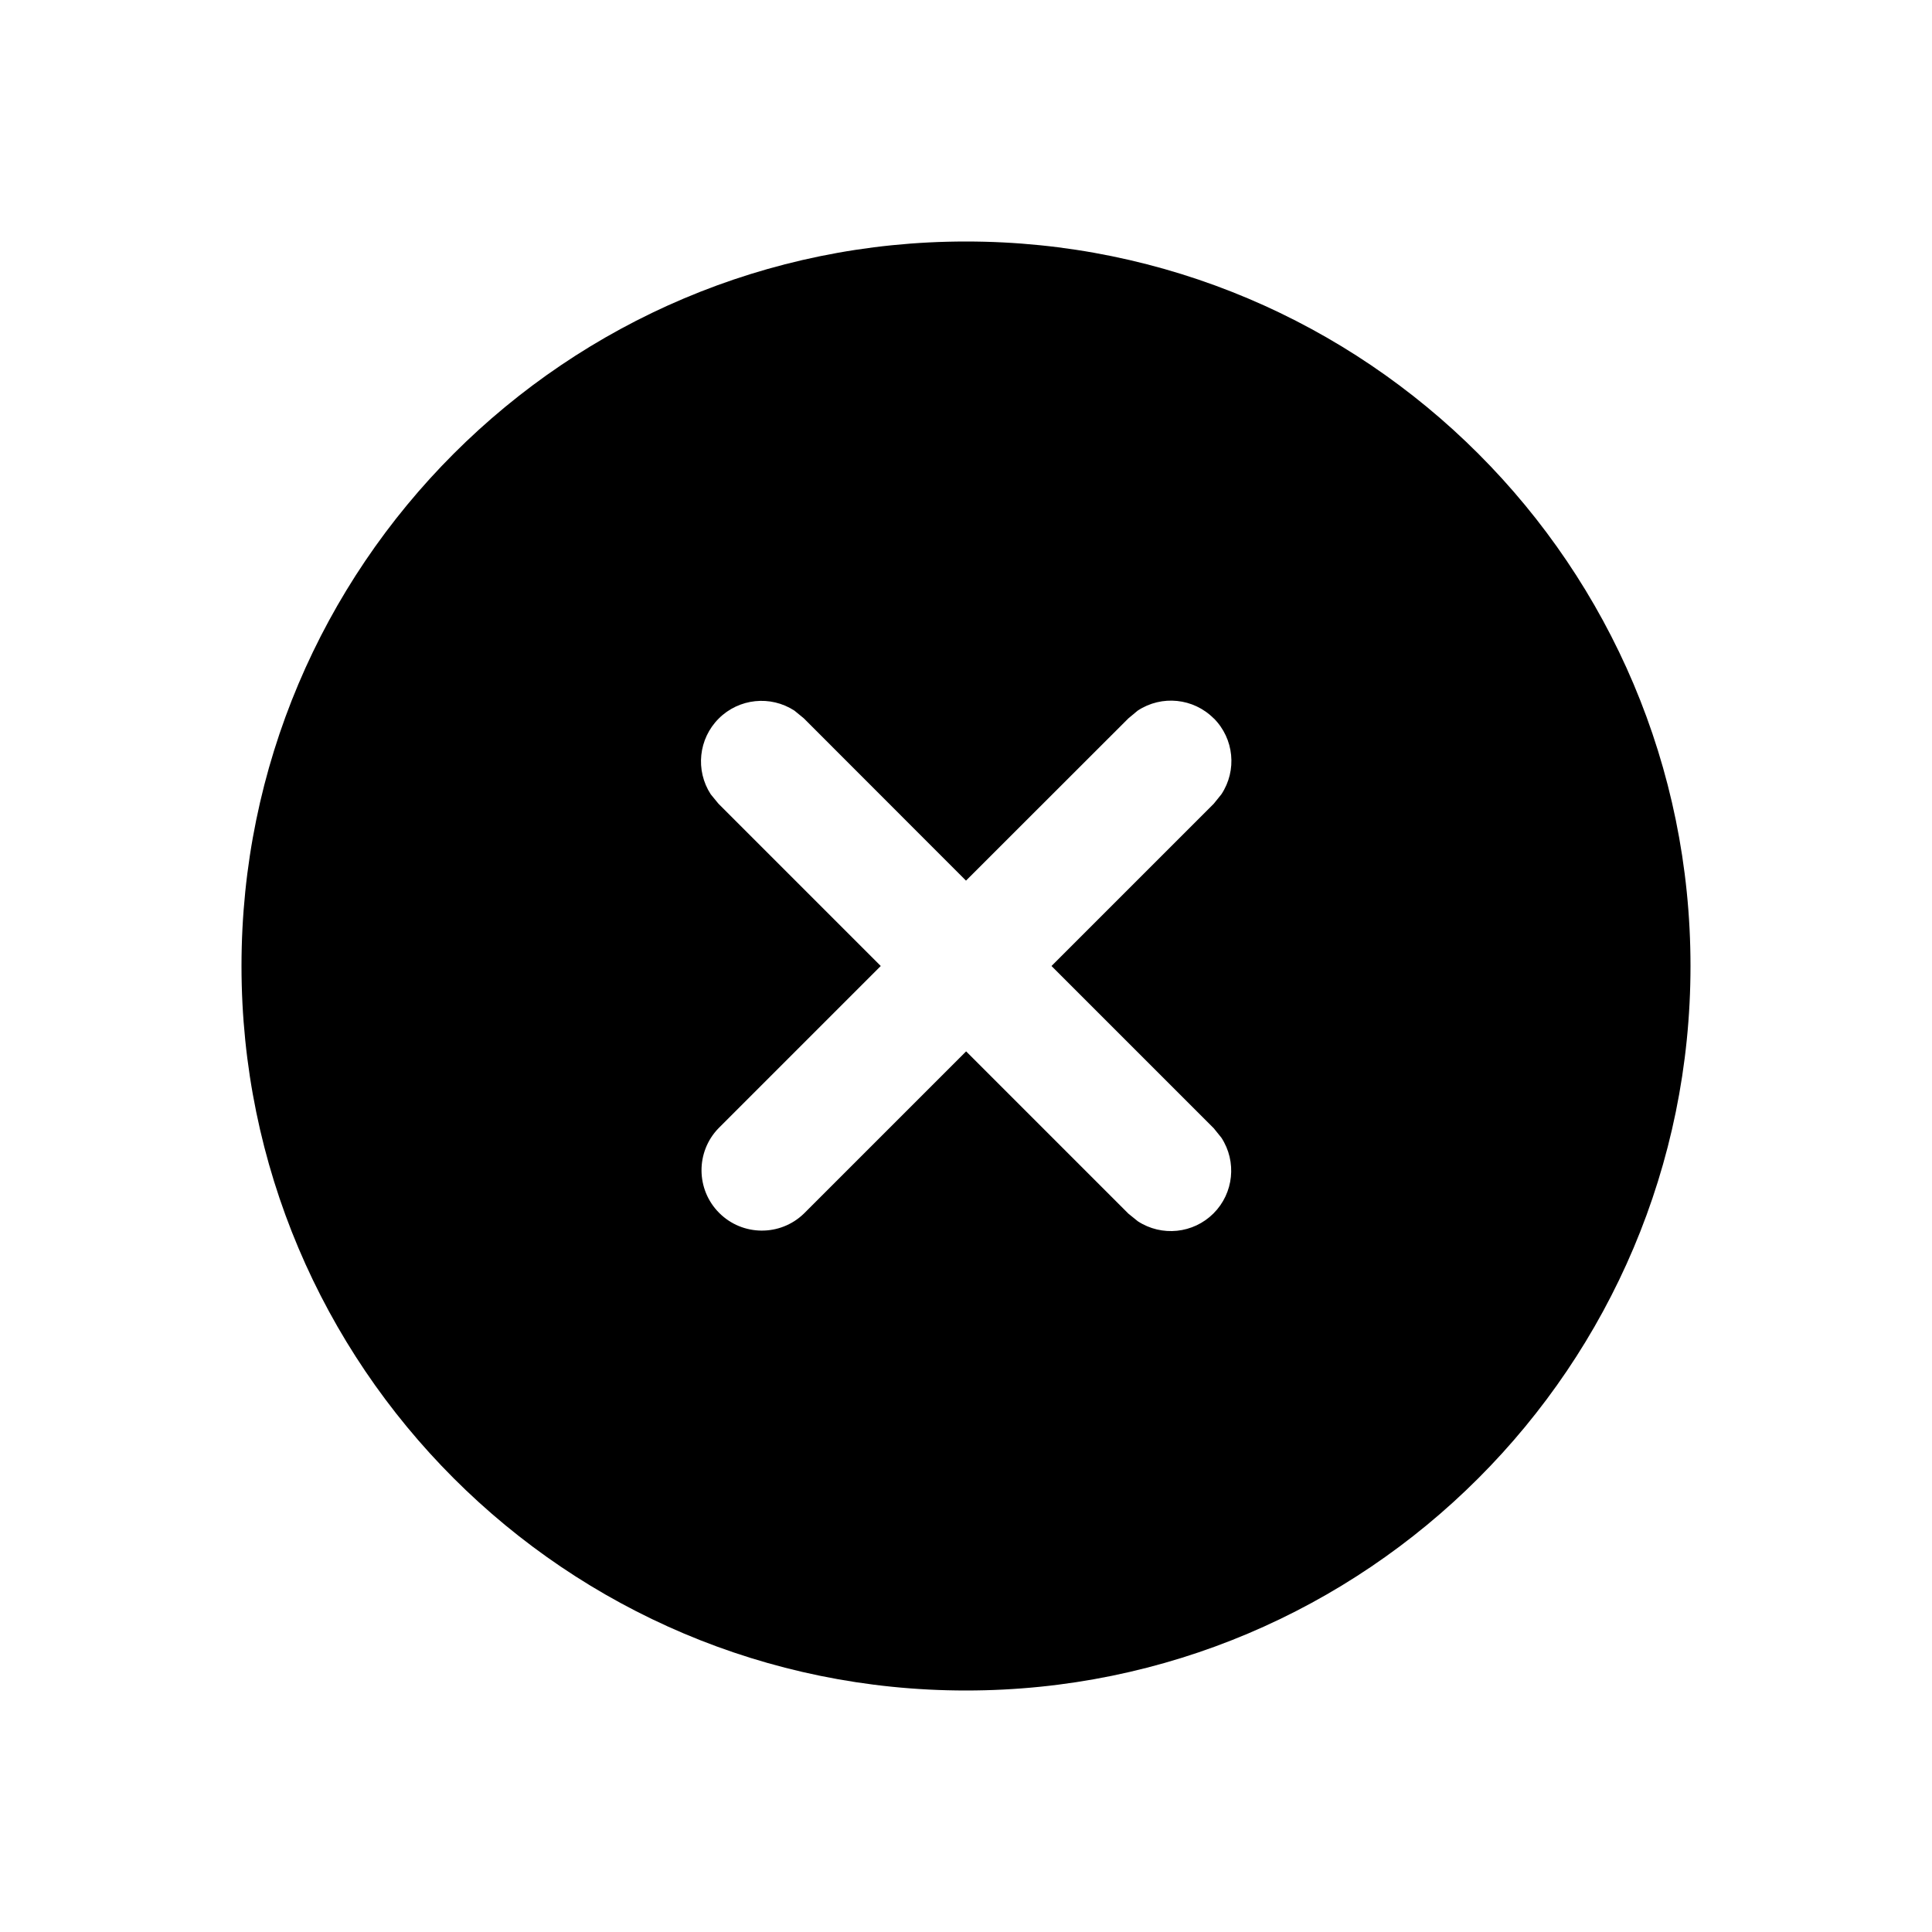
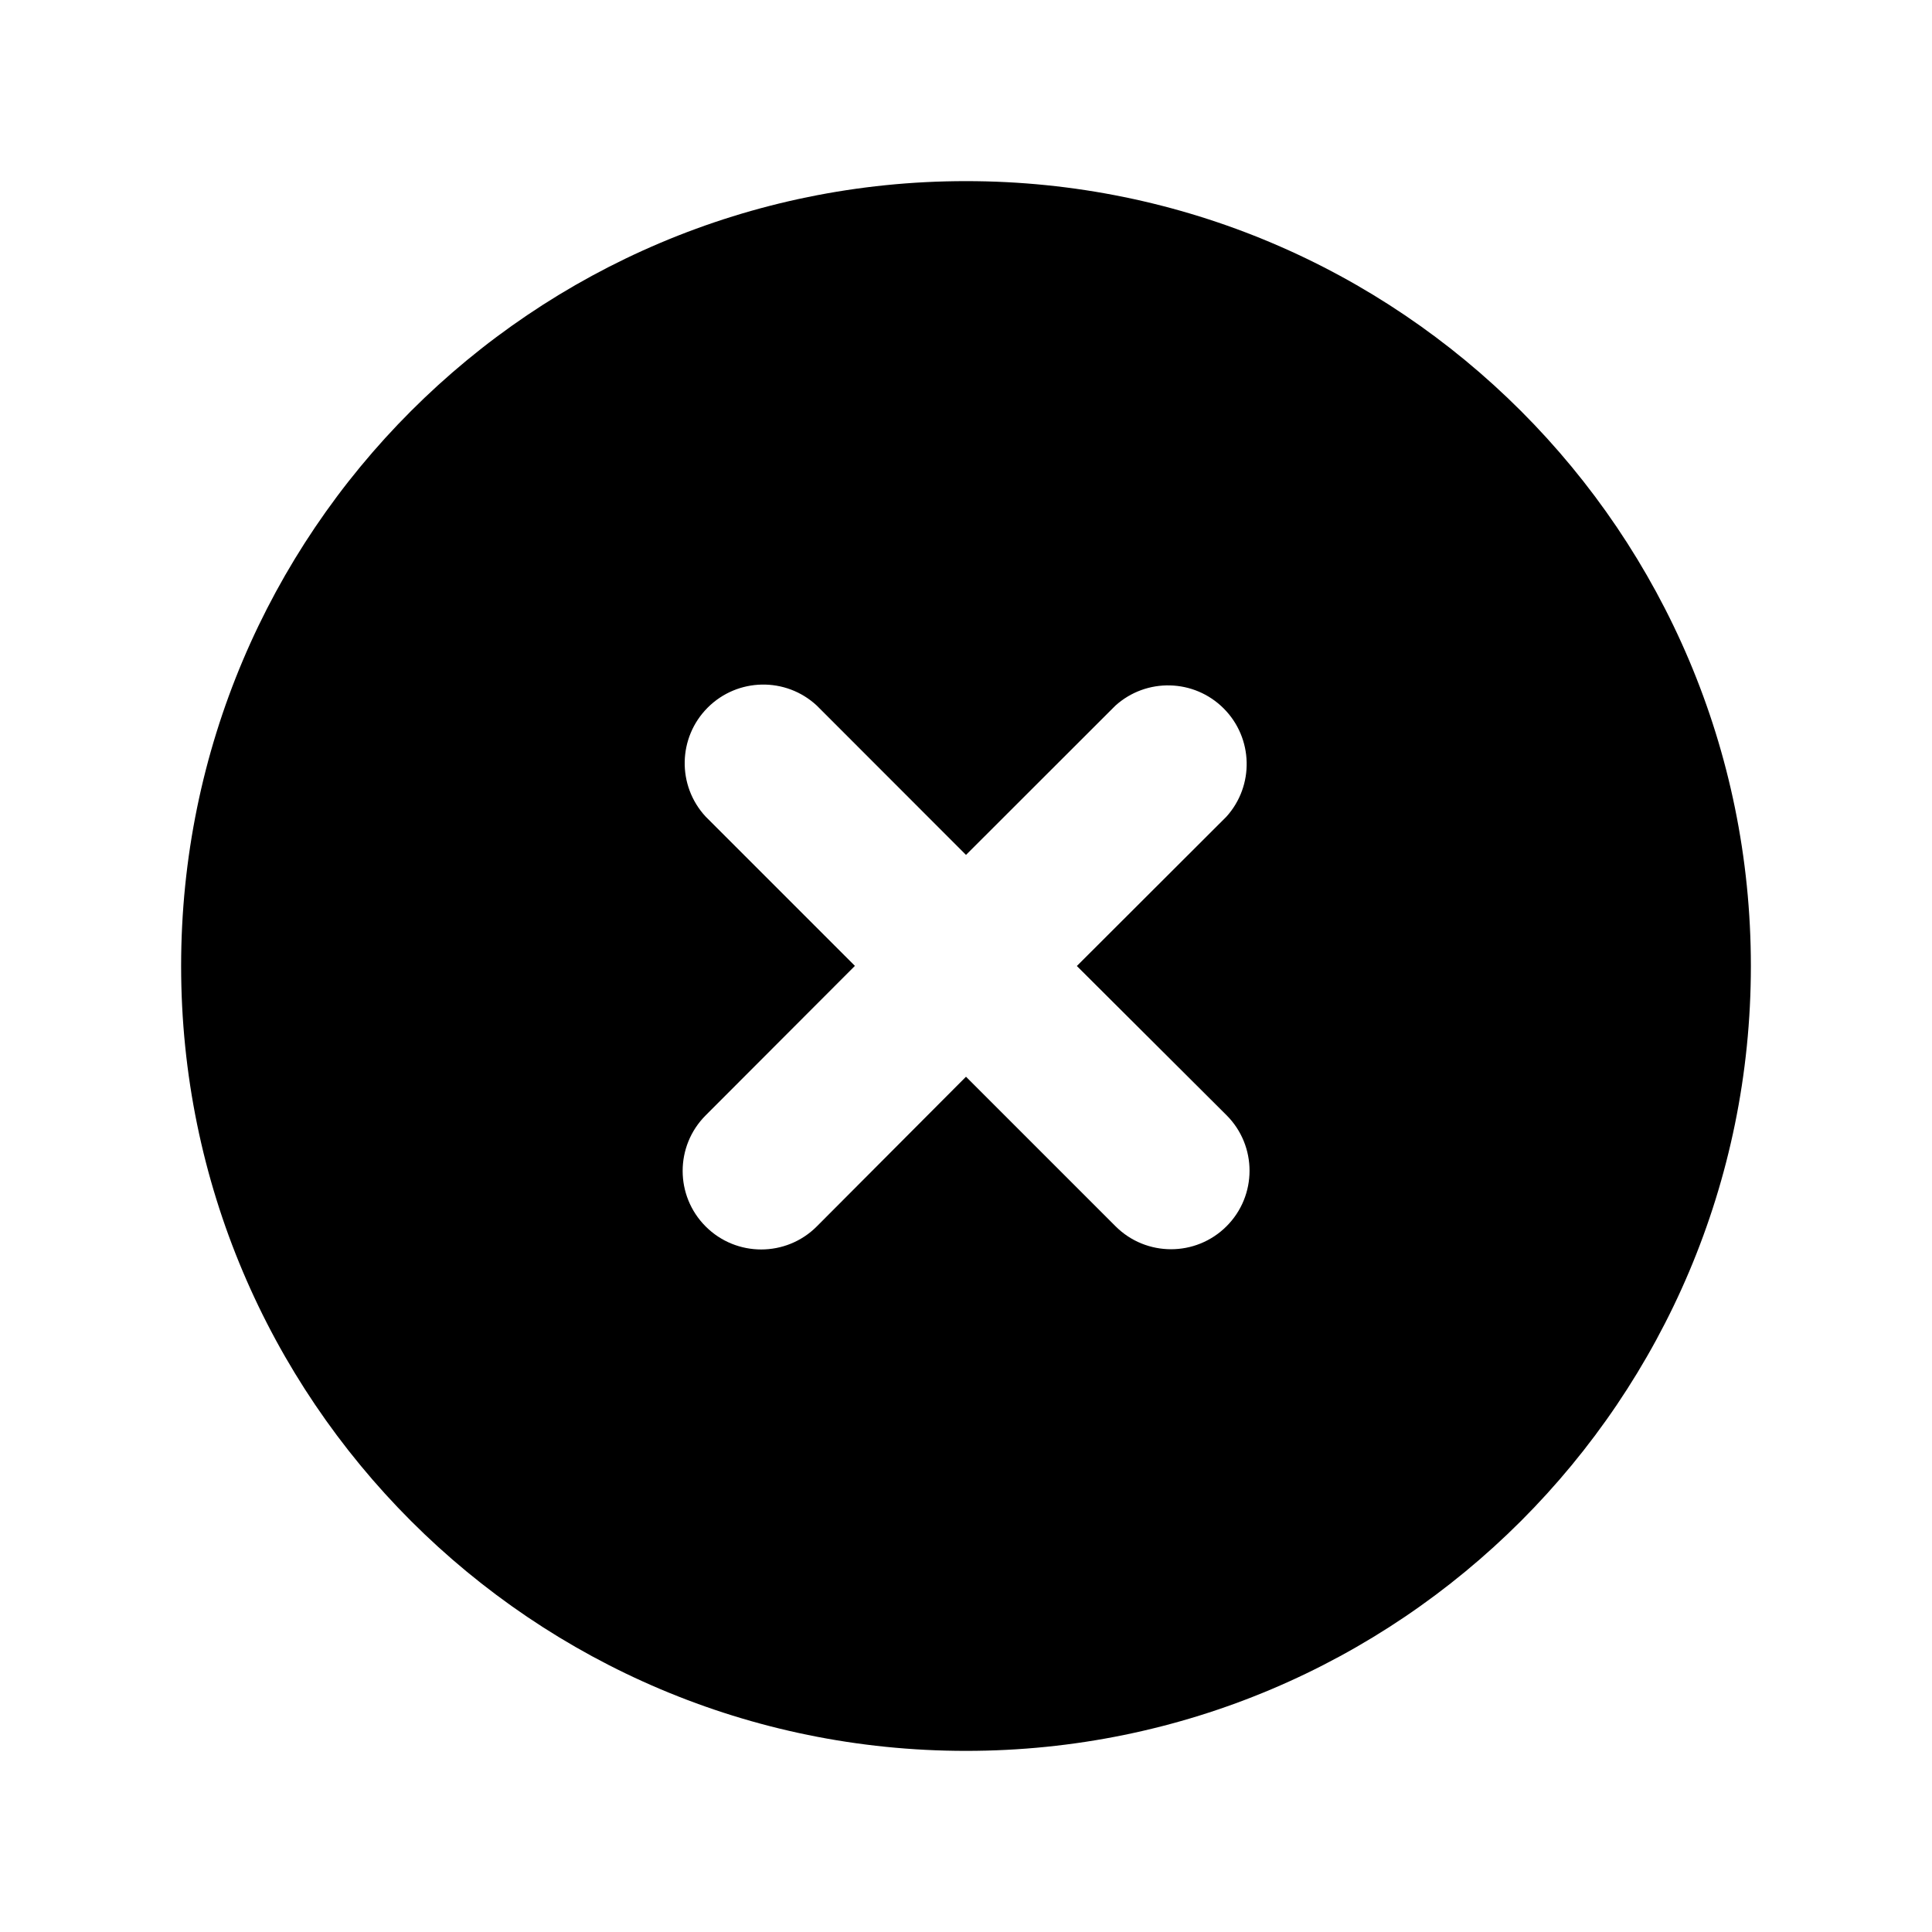
<svg xmlns="http://www.w3.org/2000/svg" fill="none" viewBox="0 0 16 16">
-   <path fill="currentColor" fill-rule="evenodd" d="M8 2a6 6 0 1 1 0 12A6 6 0 0 1 8 2m2.052 3.95a.5.5 0 0 0-.63-.065l-.077.064L8 7.293 6.657 5.949l-.078-.064a.501.501 0 0 0-.693.693l.064.078L7.294 8 5.95 9.344a.5.5 0 0 0 .707.707l1.344-1.344 1.344 1.344.078.063a.5.5 0 0 0 .692-.692l-.063-.078L8.708 8l1.344-1.344.063-.078a.5.5 0 0 0-.063-.629" clip-rule="evenodd" />
+   <path fill="currentColor" fill-rule="evenodd" d="M8 1.5a6.5 6.5 0 1 1 0 13 6.5 6.5 0 0 1 0-13M6.764 5.843a.651.651 0 0 0-.92.92L7.08 7.999 5.844 9.237a.65.65 0 0 0 .92.92L8 8.917l1.238 1.238a.65.65 0 1 0 .92-.919L8.918 8l1.238-1.236a.651.651 0 0 0-.919-.92L8 7.08z" clip-rule="evenodd" />
</svg>
